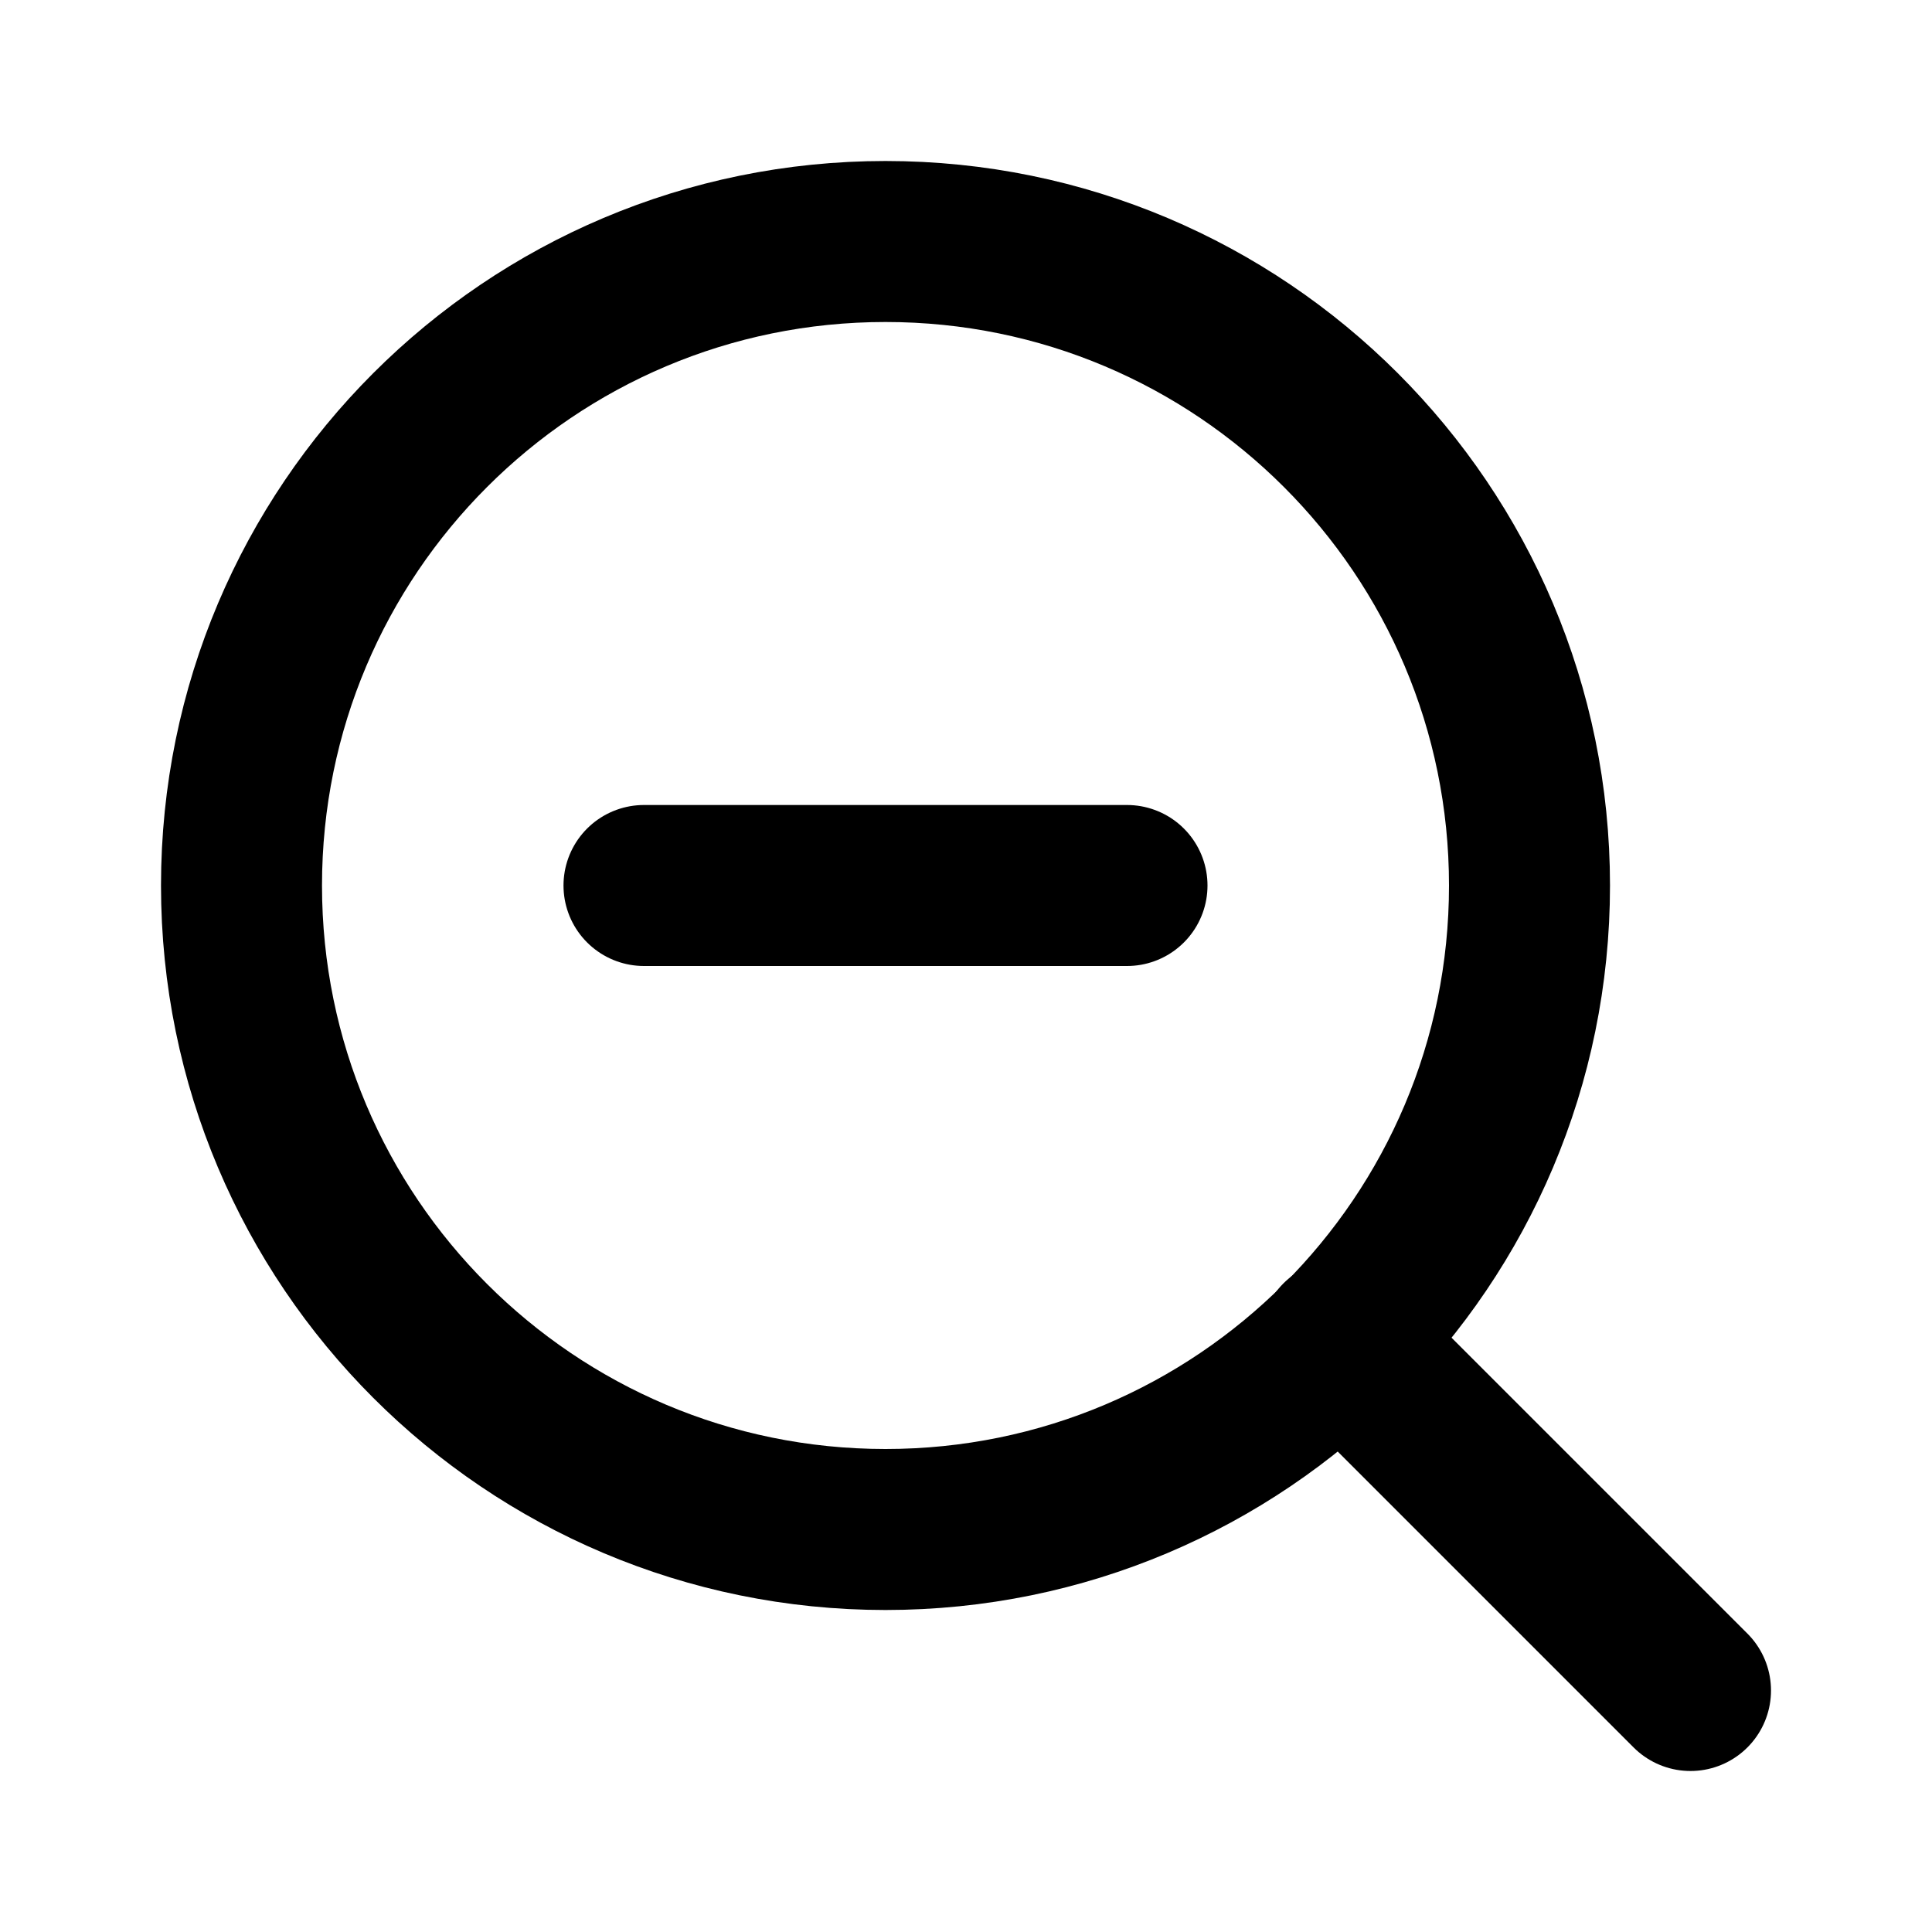
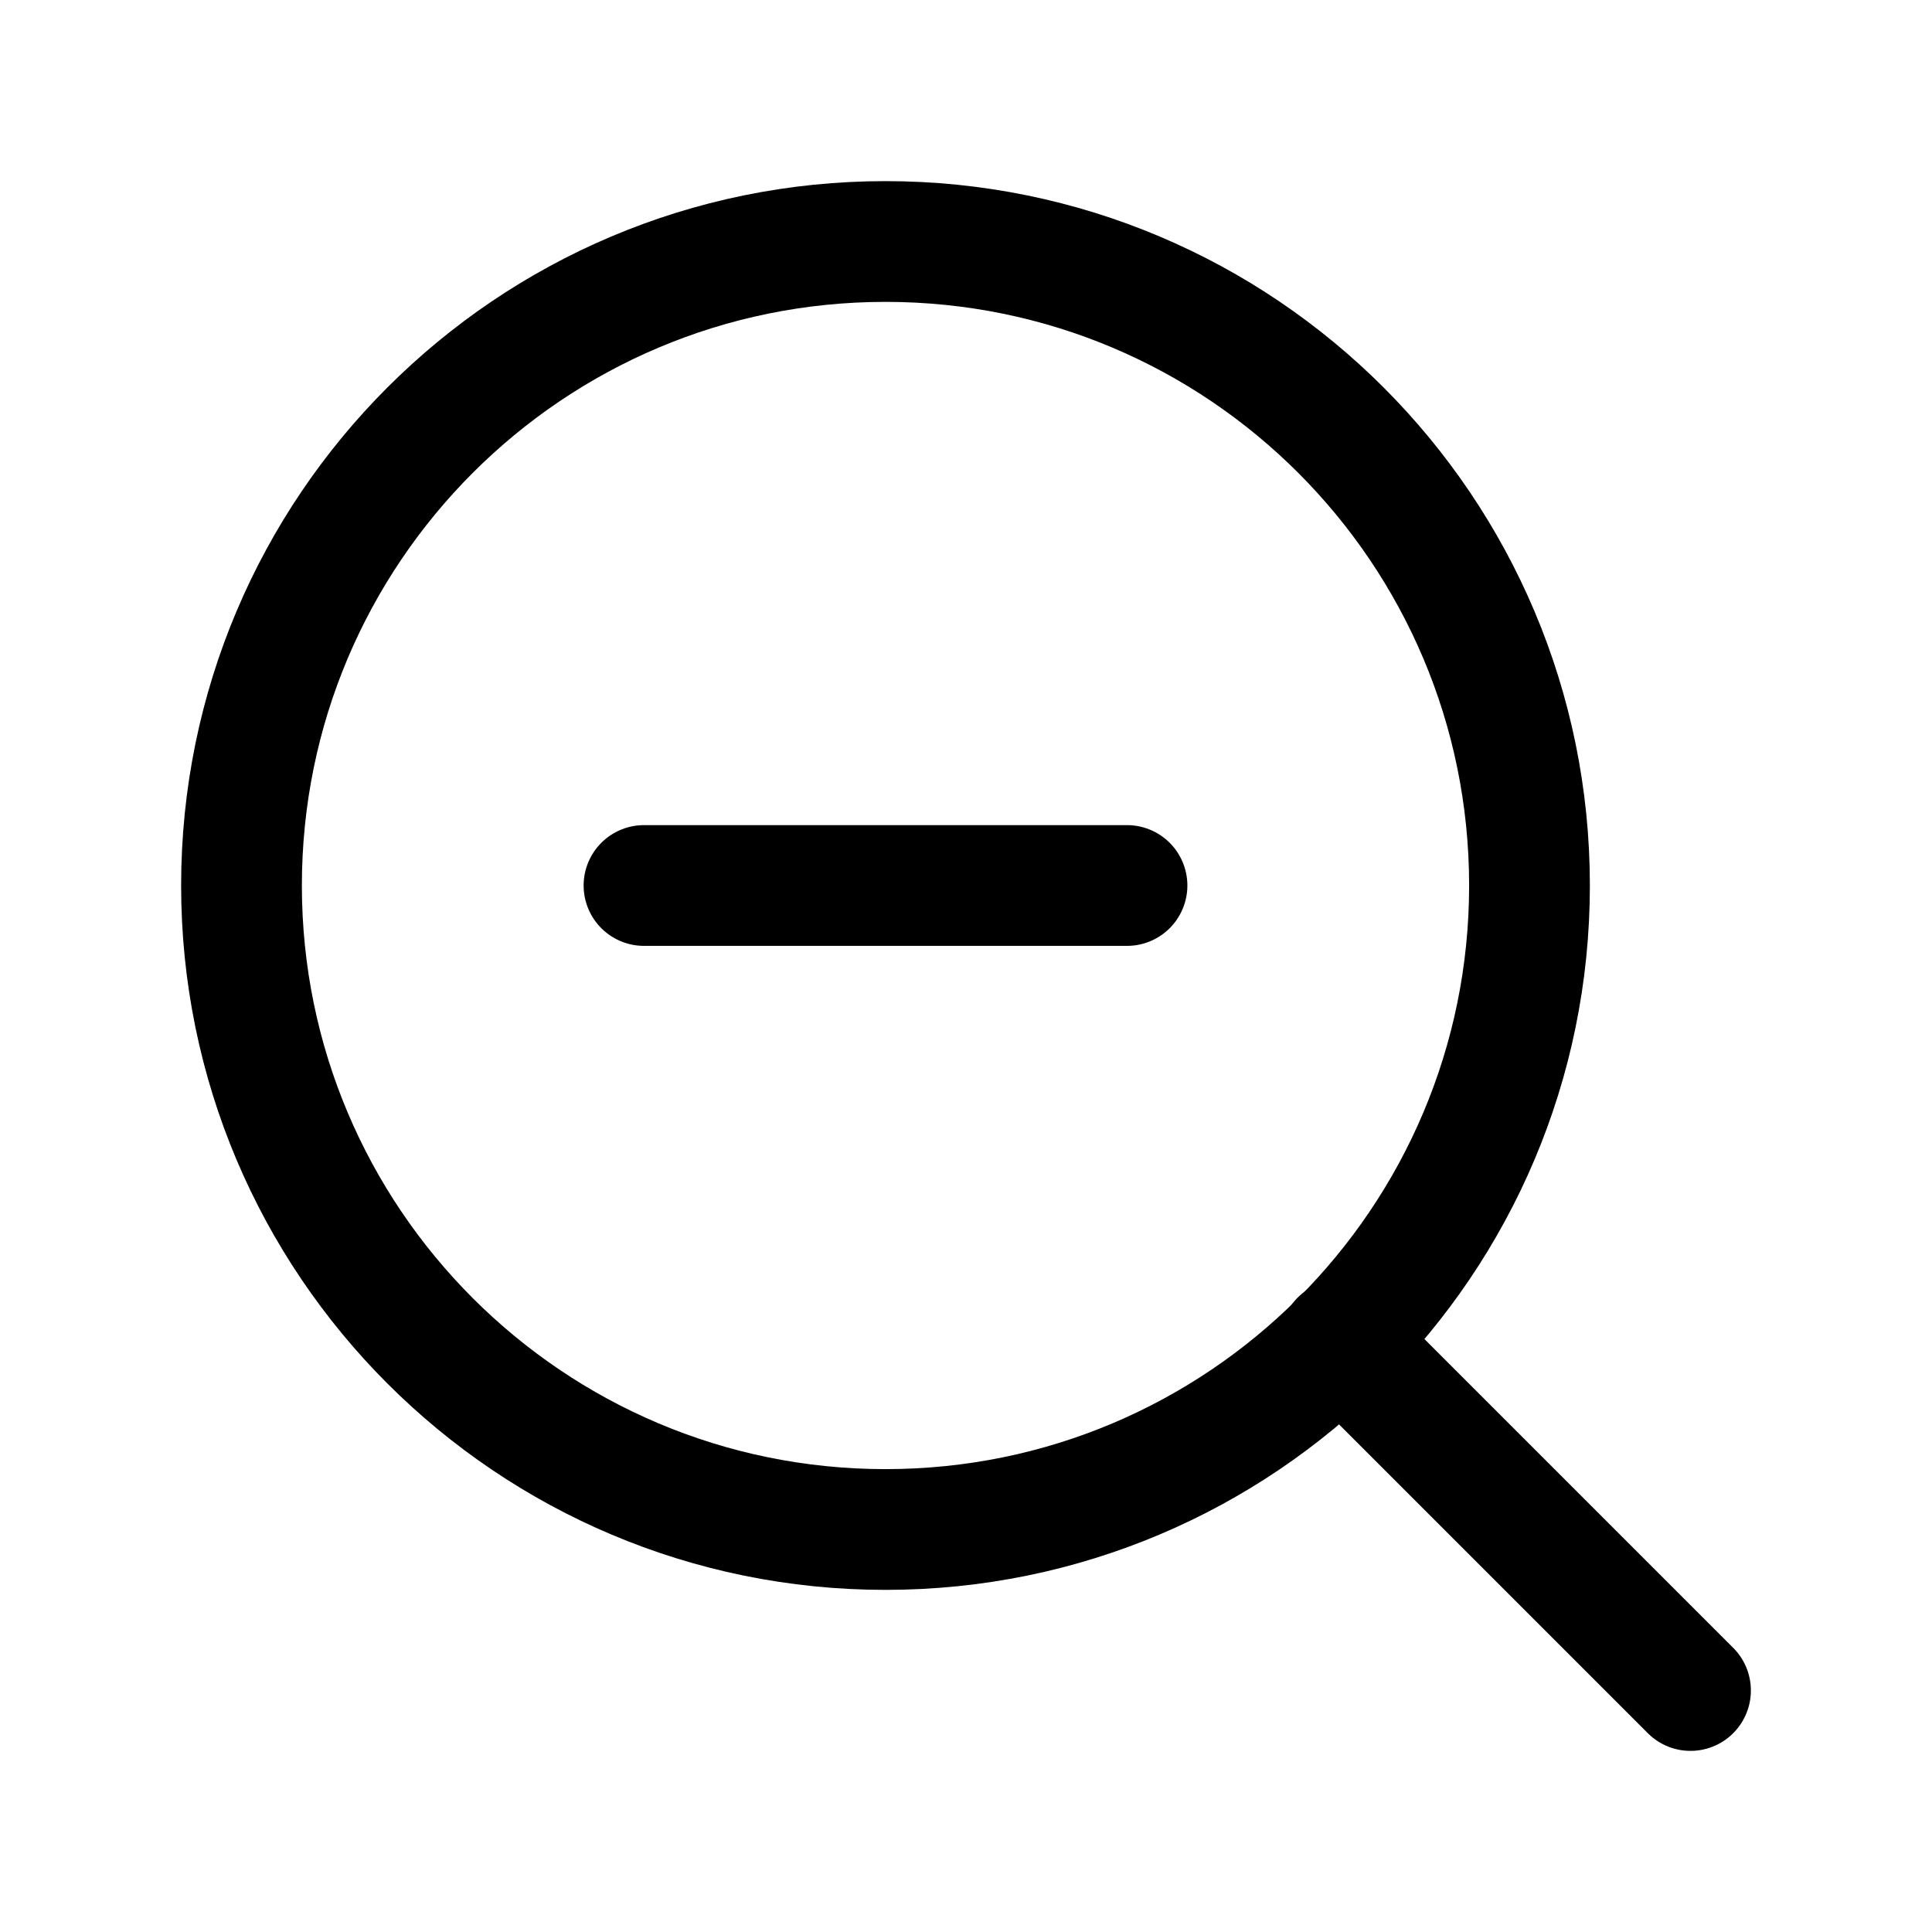
- <svg xmlns="http://www.w3.org/2000/svg" width="24" height="24" viewBox="0 0 24 24" fill="none" stroke="currentColor" stroke-width="2" stroke-linecap="round" stroke-linejoin="round">
+ <svg xmlns="http://www.w3.org/2000/svg" width="24" height="24" viewBox="0 0 24 24" fill="none" stroke="currentColor" stroke-width="1.5" stroke-linecap="round" stroke-linejoin="round">
  <circle cx="11" cy="11" r="8" />
  <line x1="21" x2="16.65" y1="21" y2="16.65" />
  <line x1="8" x2="14" y1="11" y2="11" />
</svg>
